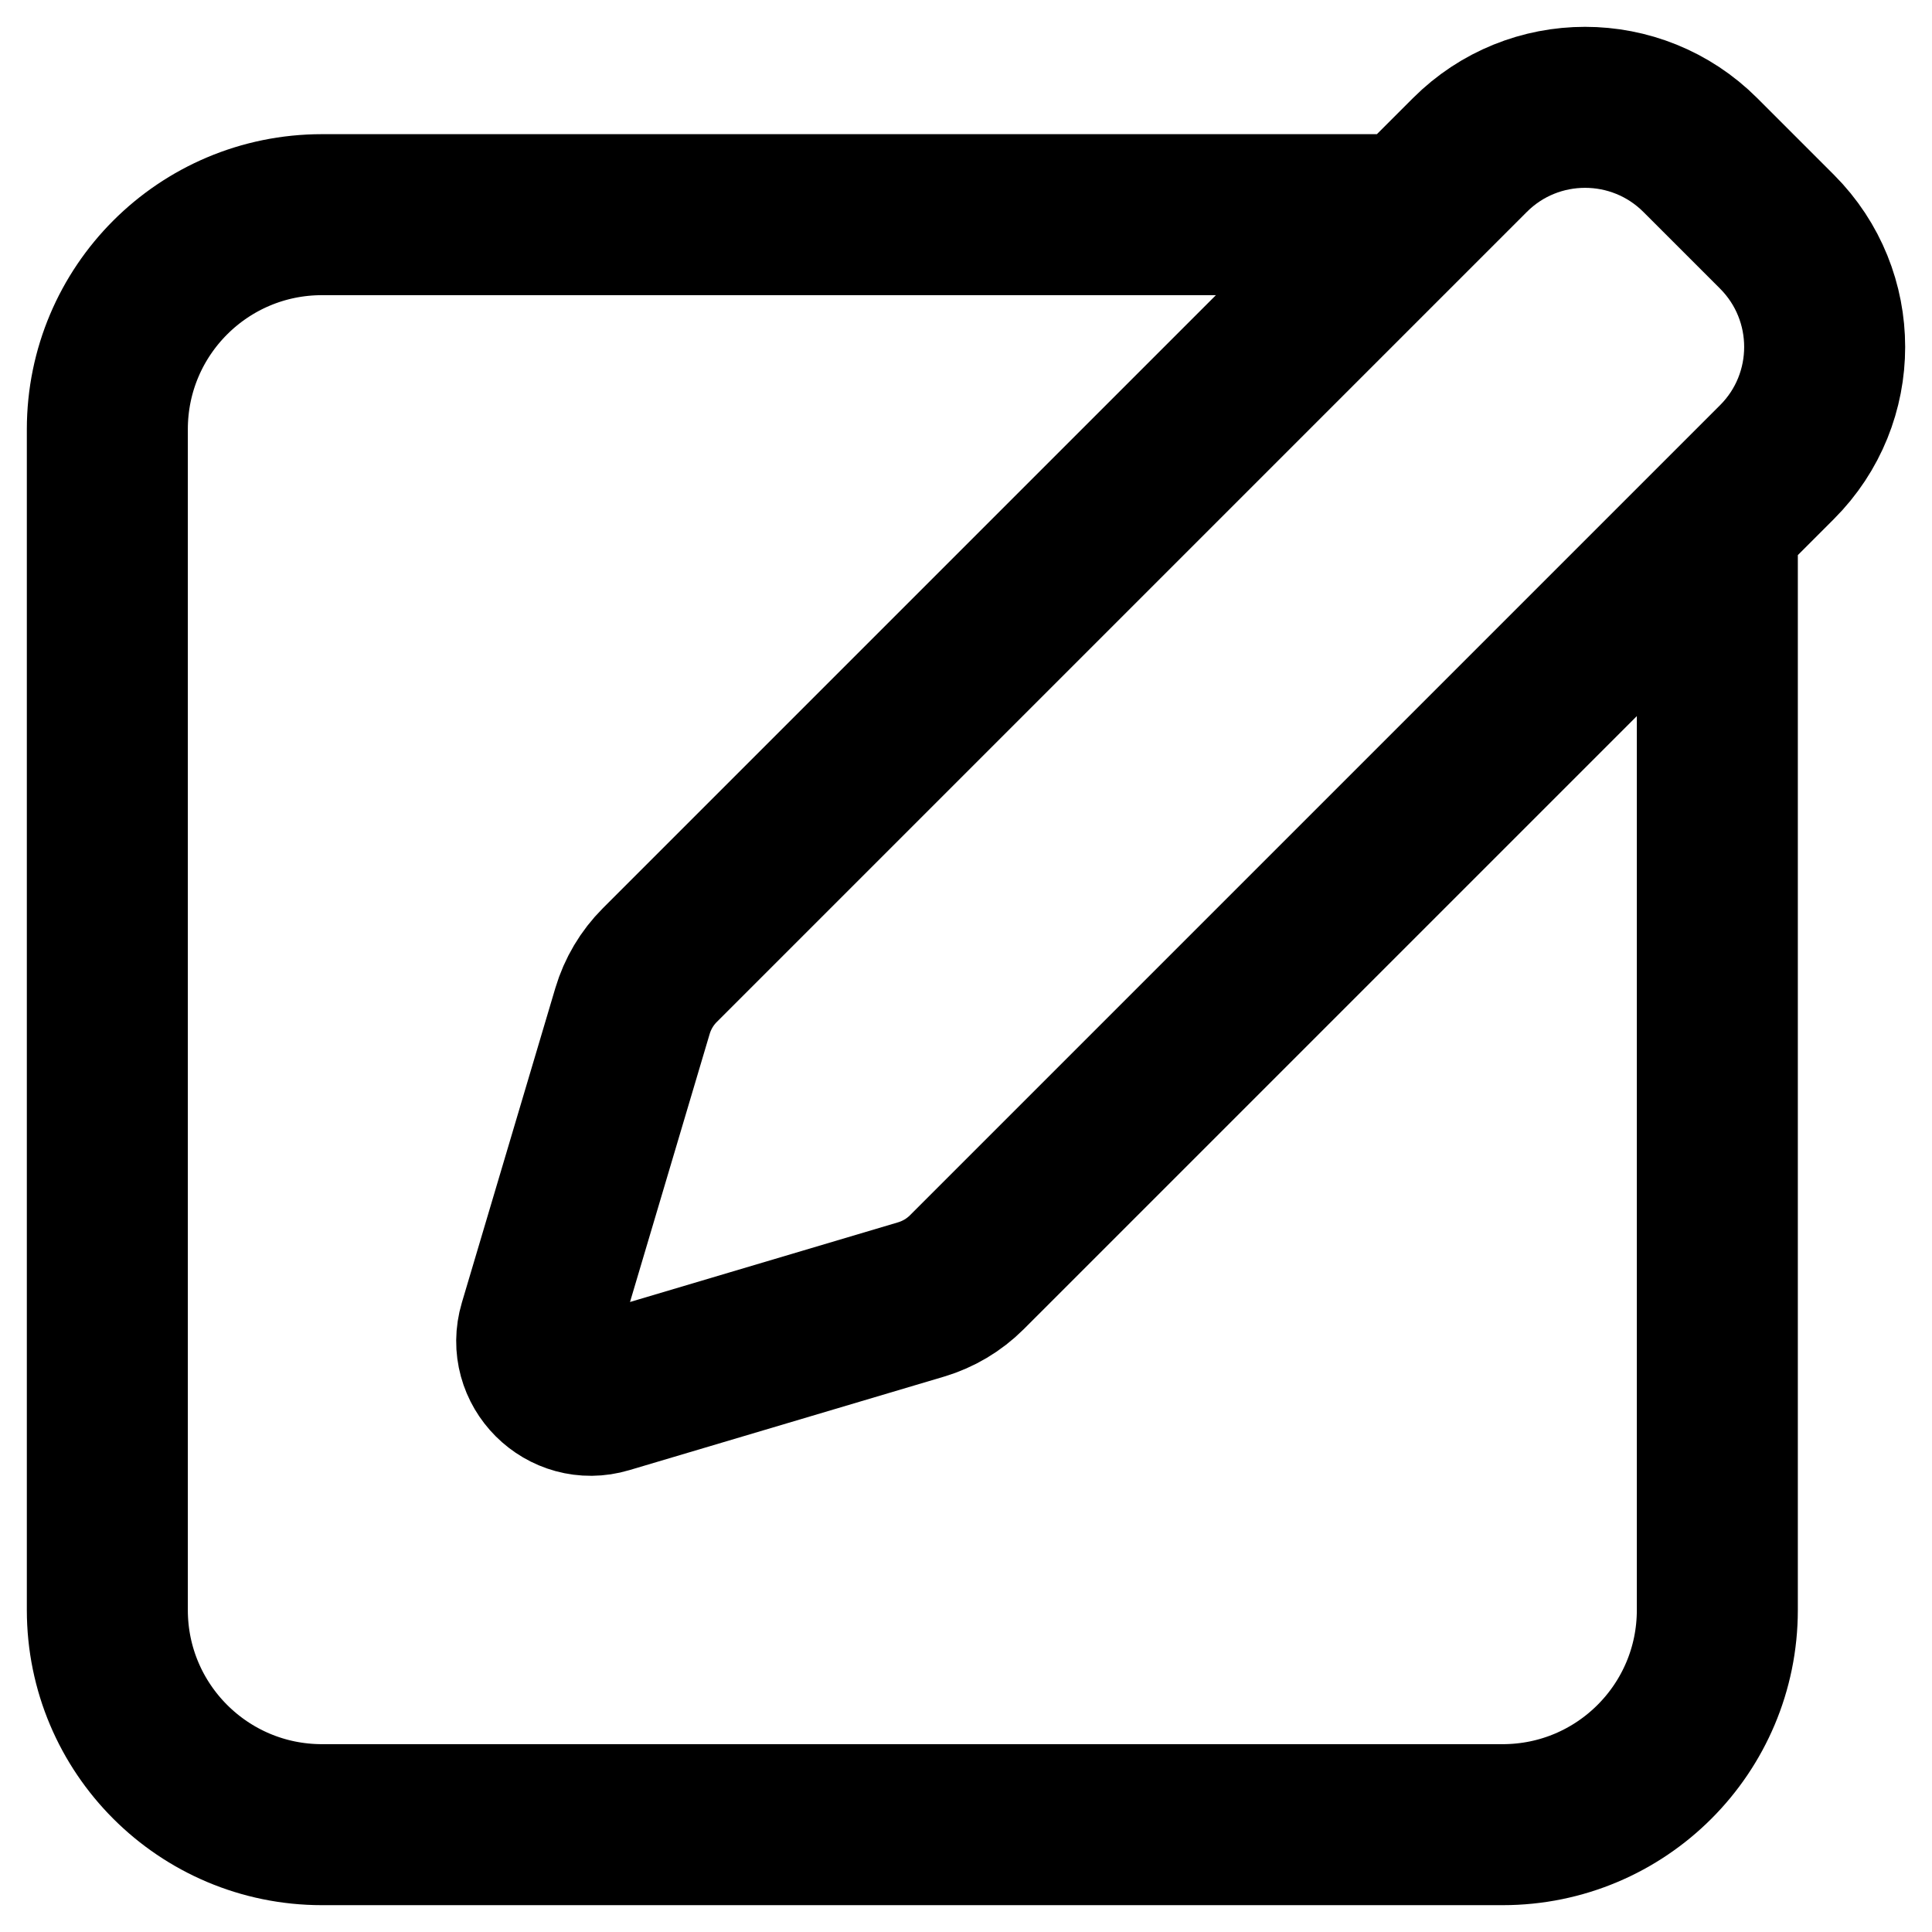
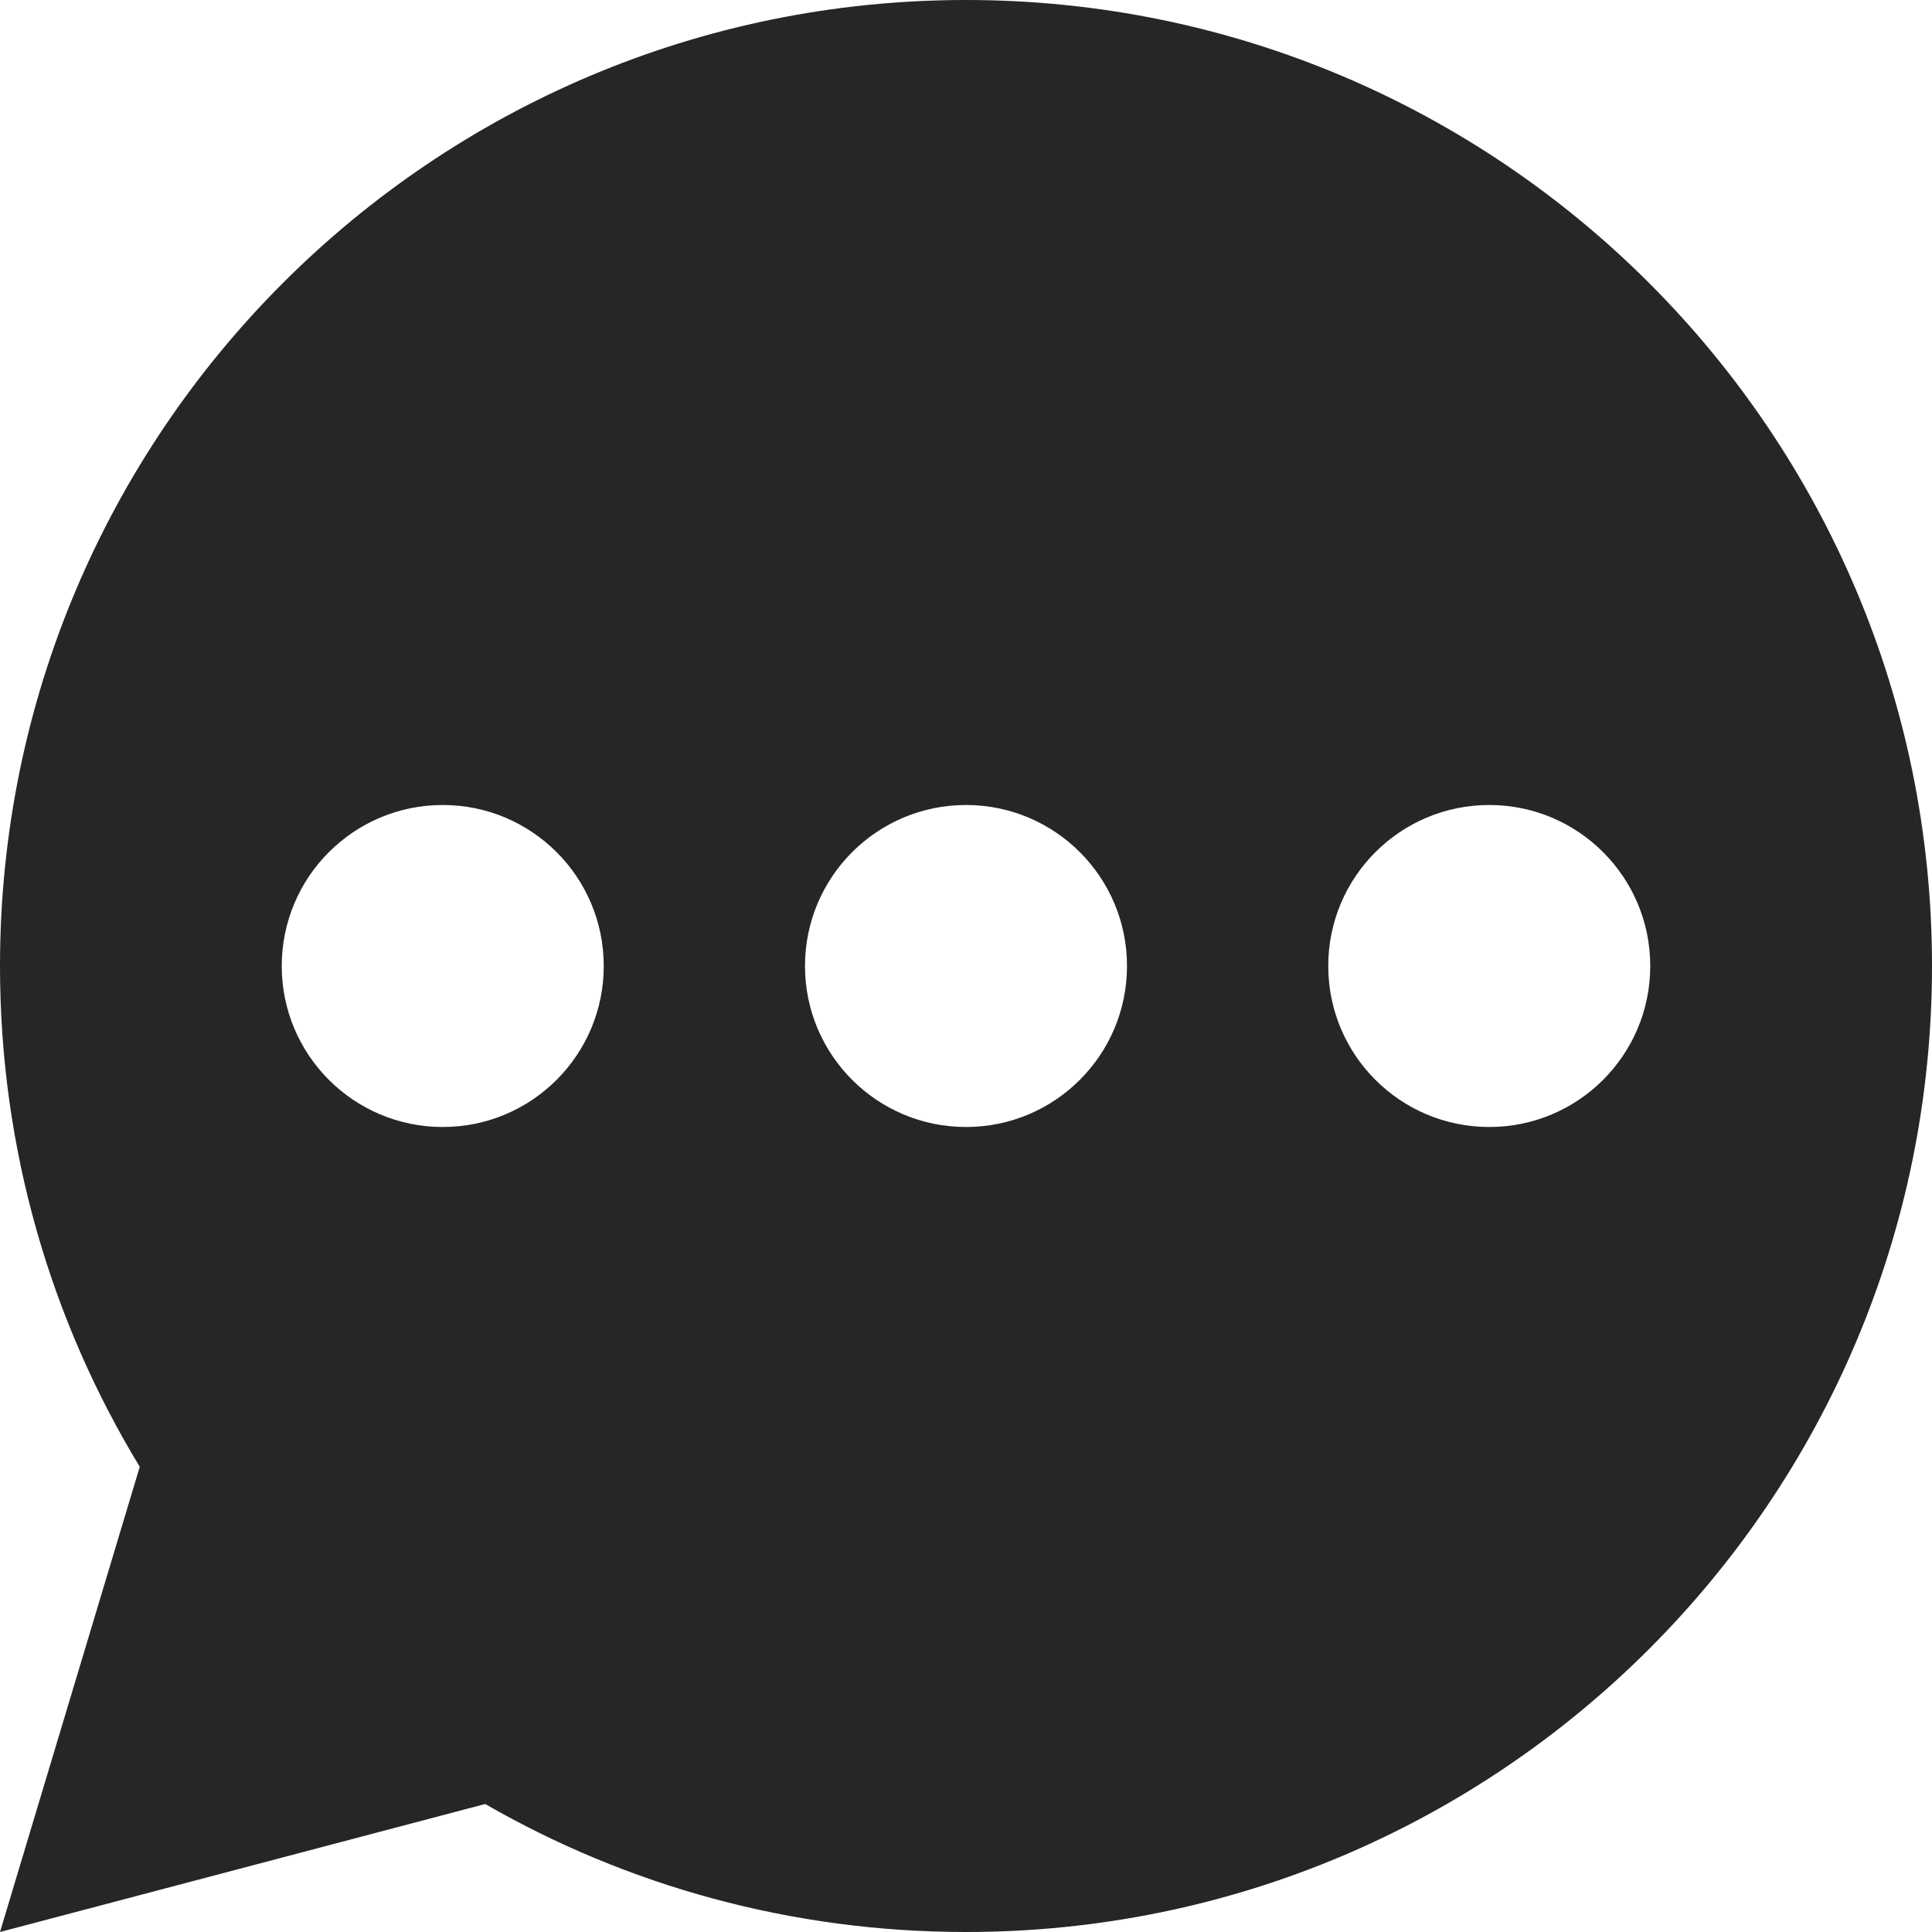
- <svg xmlns="http://www.w3.org/2000/svg" width="18" height="18" viewBox="0 0 18 18" fill="none">
-   <path d="M13.139 2L6.147 8.992C6.028 9.111 5.941 9.258 5.893 9.419L5.022 12.35C4.907 12.735 5.266 13.093 5.65 12.978L8.581 12.107C8.742 12.059 8.889 11.972 9.008 11.853L16 4.861M13.139 2L13.695 1.444C14.287 0.852 15.248 0.852 15.841 1.444L16.556 2.159C17.148 2.752 17.148 3.713 16.556 4.305L16 4.861M13.139 2H3C1.895 2 1 2.895 1 4V15C1 16.105 1.895 17 3 17H14C15.105 17 16 16.105 16 15V4.861" stroke="black" stroke-width="1.5" />
+ <svg xmlns="http://www.w3.org/2000/svg" width="24" height="24" viewBox="0 0 24 24" fill="none">
+   <path d="M24 12C24 18.627 18.627 24 12 24C9.825 24 7.786 23.422 6.027 22.41L0 24L1.736 18.221C0.634 16.407 0 14.277 0 12C0 5.373 5.373 0 12 0C18.627 0 24 5.373 24 12ZM5.5 14C6.605 14 7.5 13.105 7.5 12C7.5 10.895 6.605 10 5.5 10C4.395 10 3.5 10.895 3.5 12C3.5 13.105 4.395 14 5.5 14ZM14 12C14 13.105 13.105 14 12 14C10.895 14 10 13.105 10 12C10 10.895 10.895 10 12 10C13.105 10 14 10.895 14 12ZM18.5 14C19.605 14 20.5 13.105 20.5 12C20.5 10.895 19.605 10 18.5 10C17.395 10 16.5 10.895 16.5 12C16.5 13.105 17.395 14 18.5 14Z" fill-rule="evenodd" clip-rule="evenodd" fill="black" fill-opacity="0.851" />
</svg>
